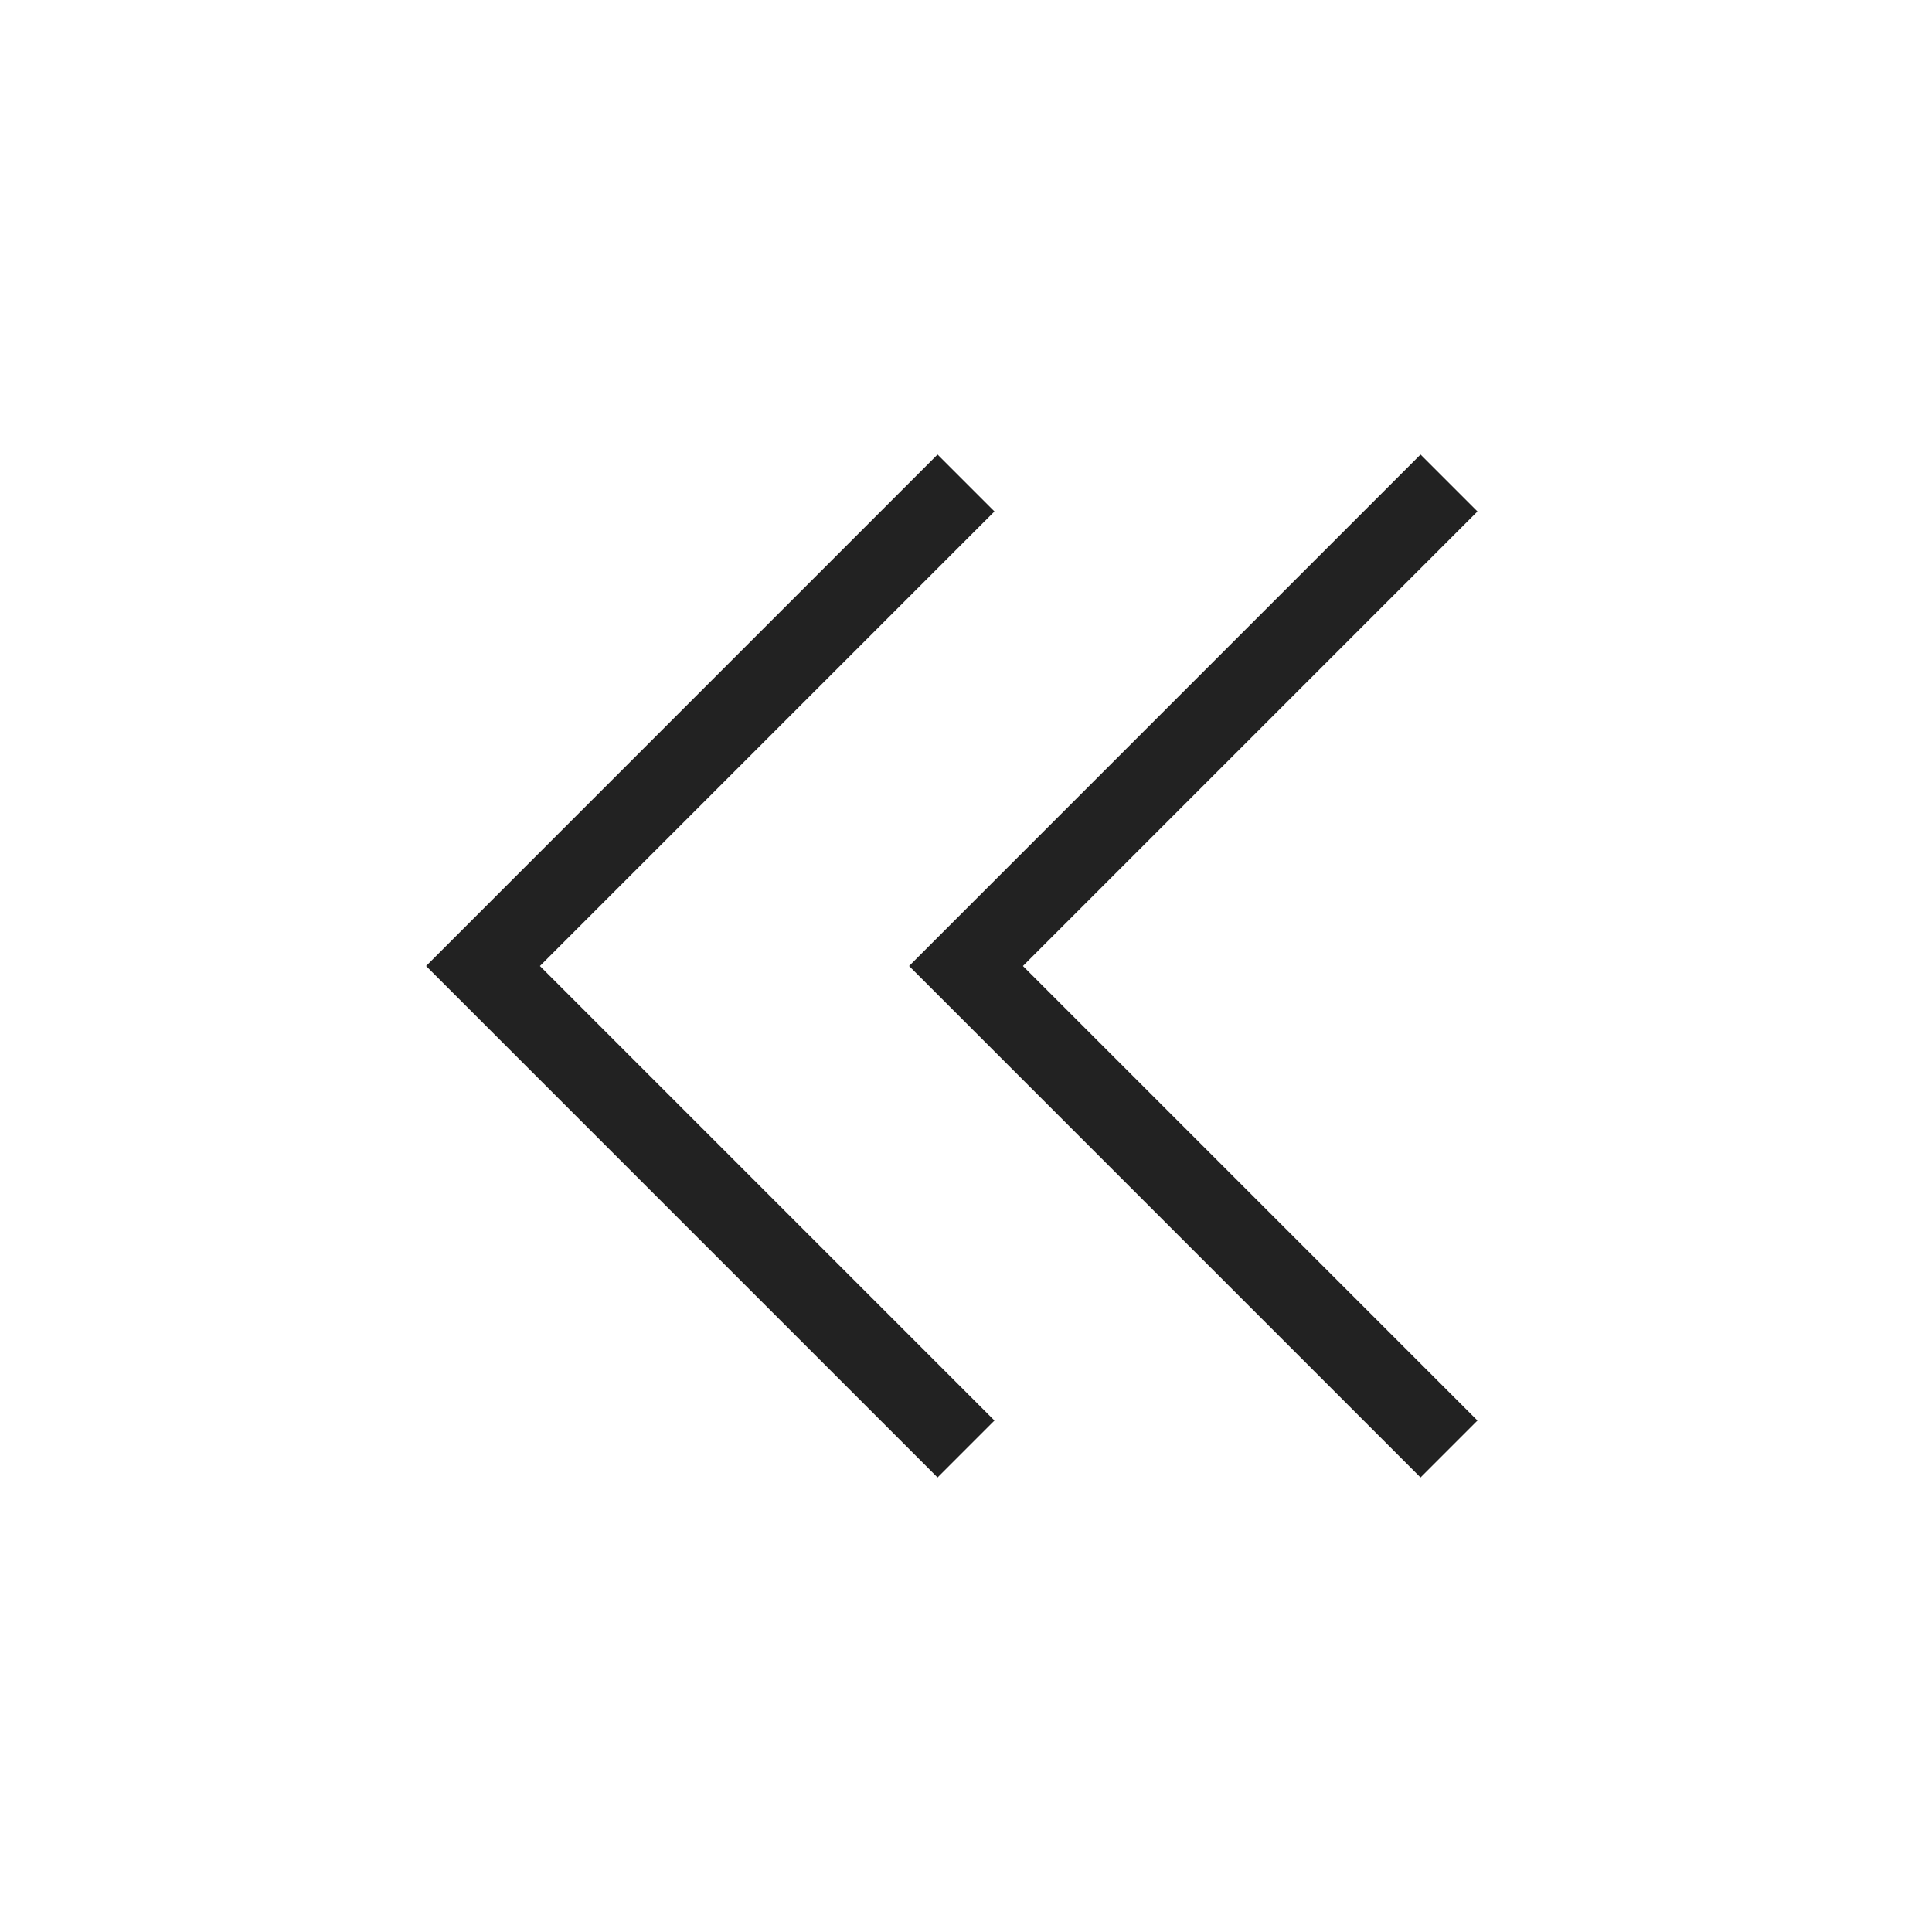
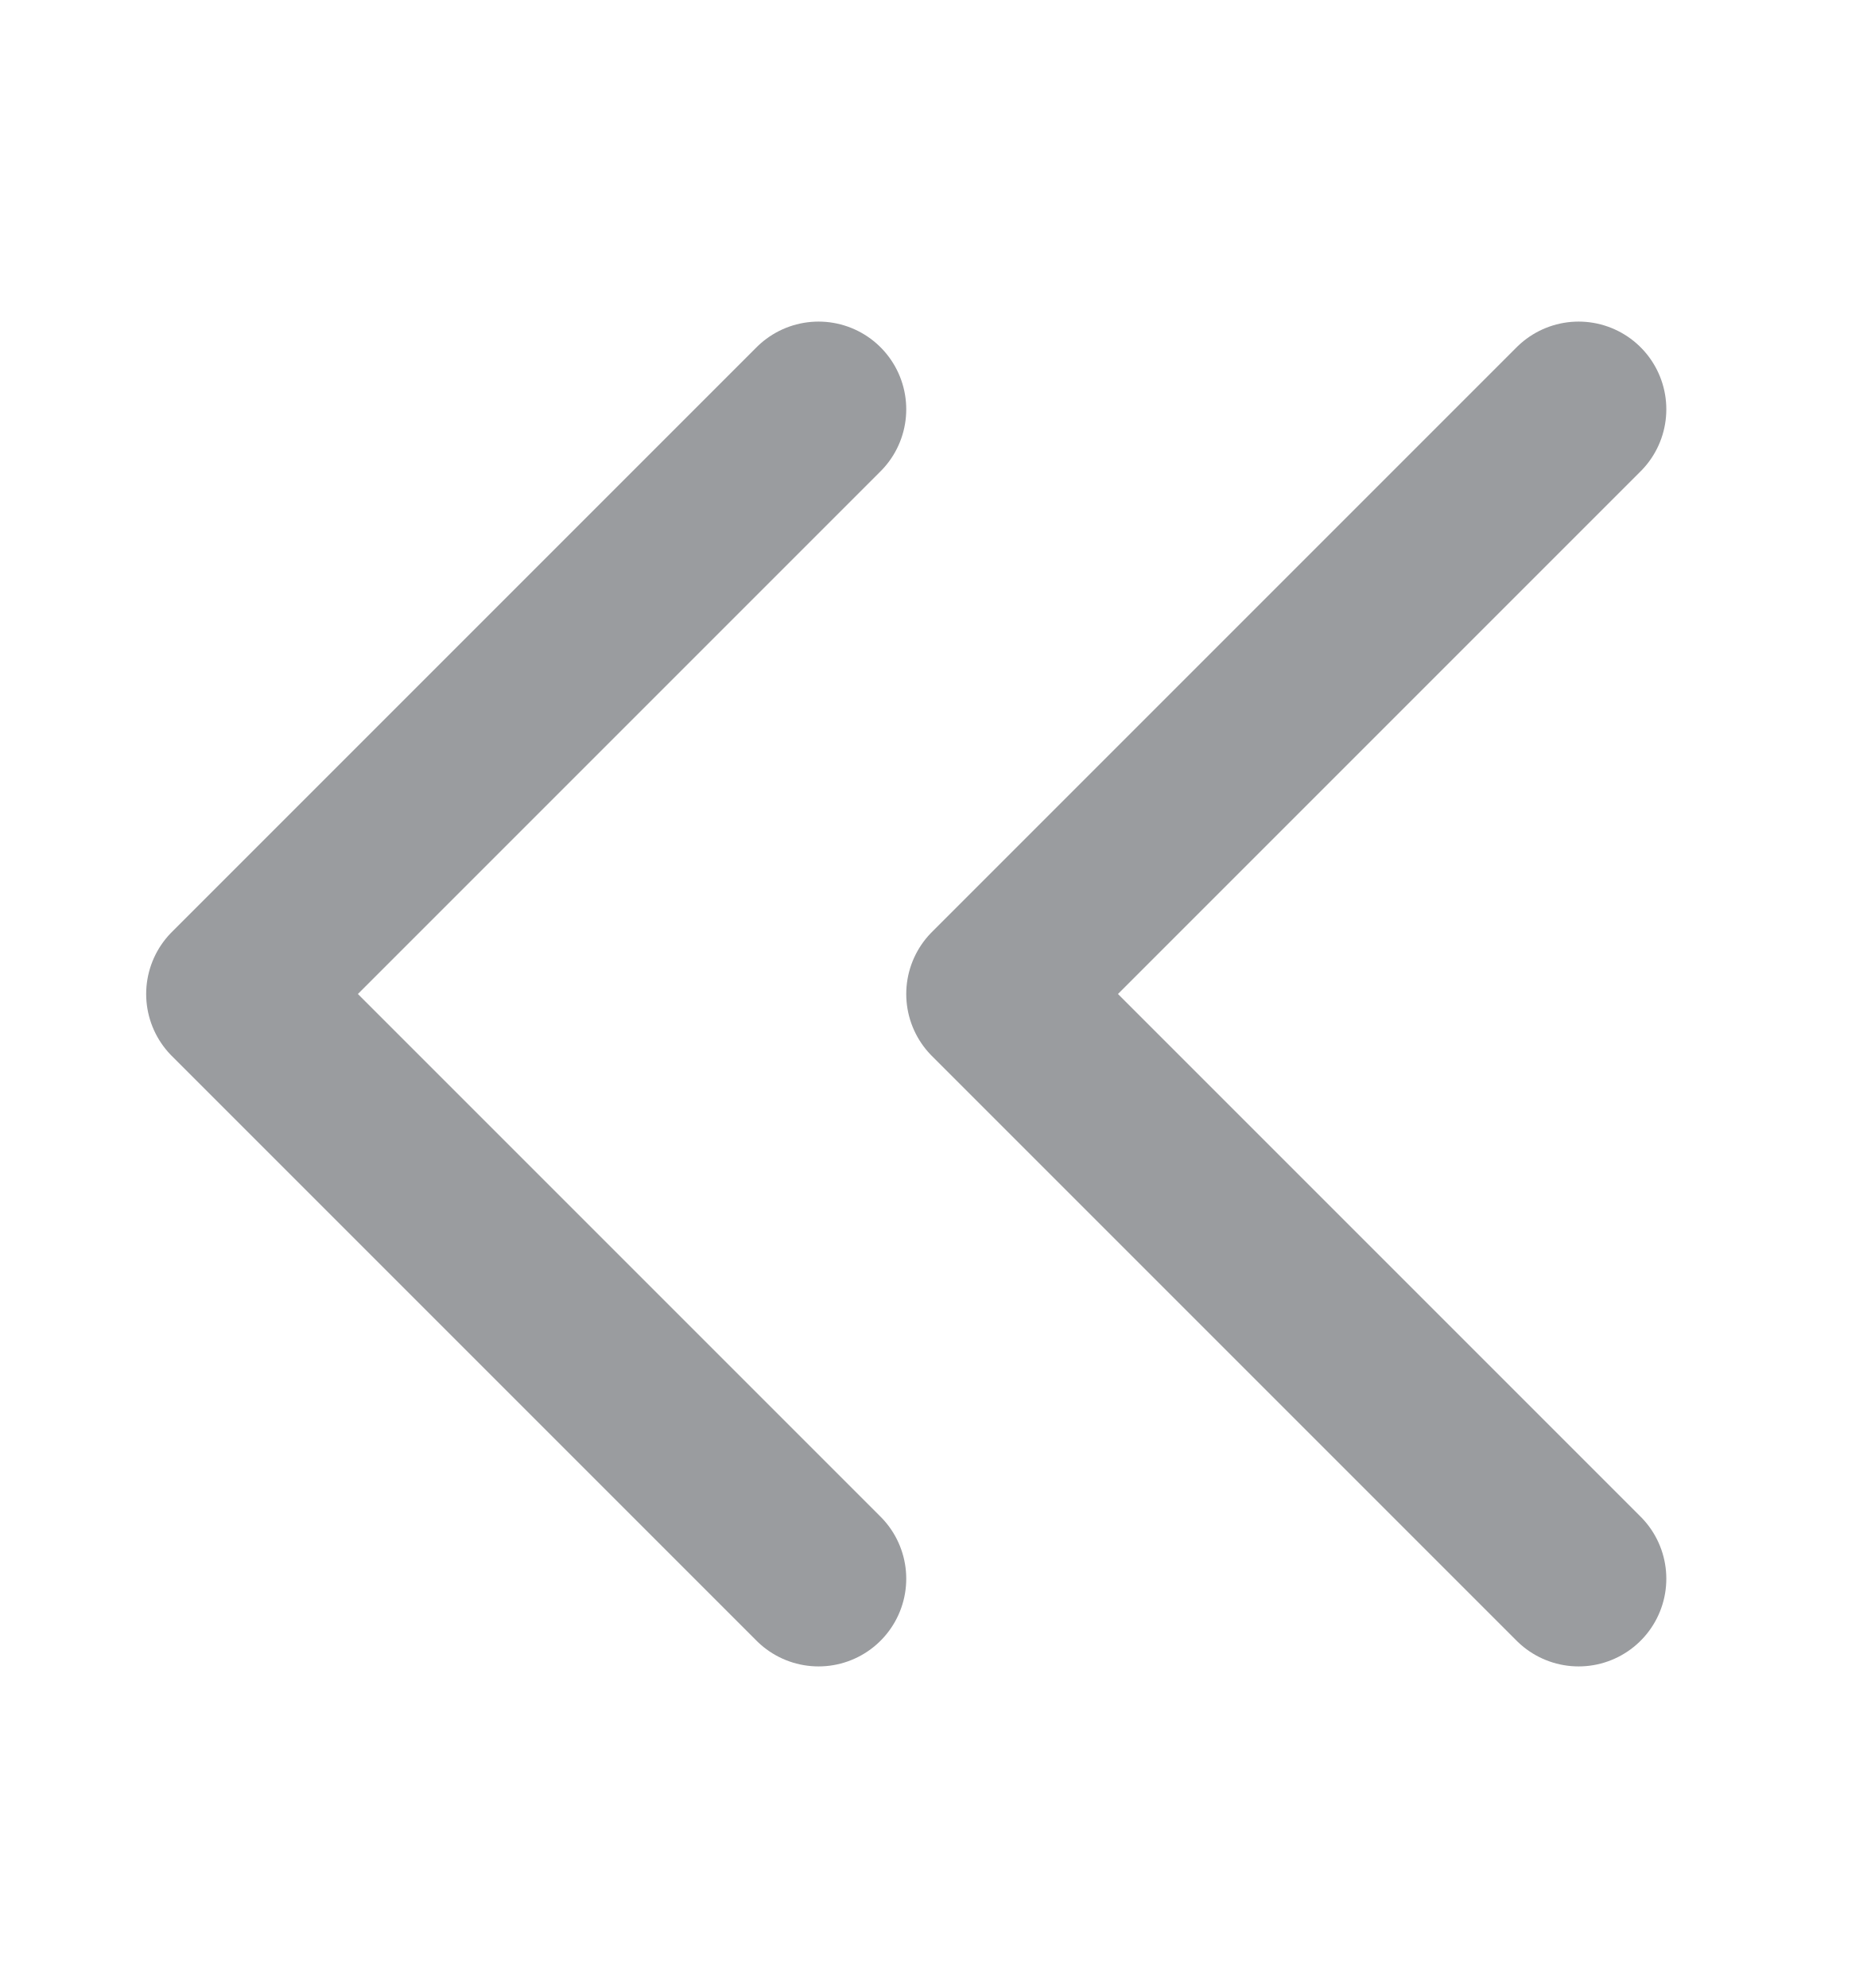
- <svg xmlns="http://www.w3.org/2000/svg" width="24" height="24" viewBox="0 0 24 24" fill="none">
-   <path d="M12 18L6 12L12 6" stroke="#222222" />
-   <path d="M18 18L12 12L18 6" stroke="#222222" />
+ <svg xmlns="http://www.w3.org/2000/svg" width="16" height="17" viewBox="0 0 16 17" fill="none">
+   <path d="M7 13.5L2 8.5L7 3.5" stroke="#9A9C9F" stroke-width="1.5" stroke-linecap="round" stroke-linejoin="round" />
+   <path d="M13.5 13.5L8.5 8.5L13.5 3.5" stroke="#9A9C9F" stroke-width="1.5" stroke-linecap="round" stroke-linejoin="round" />
</svg>
